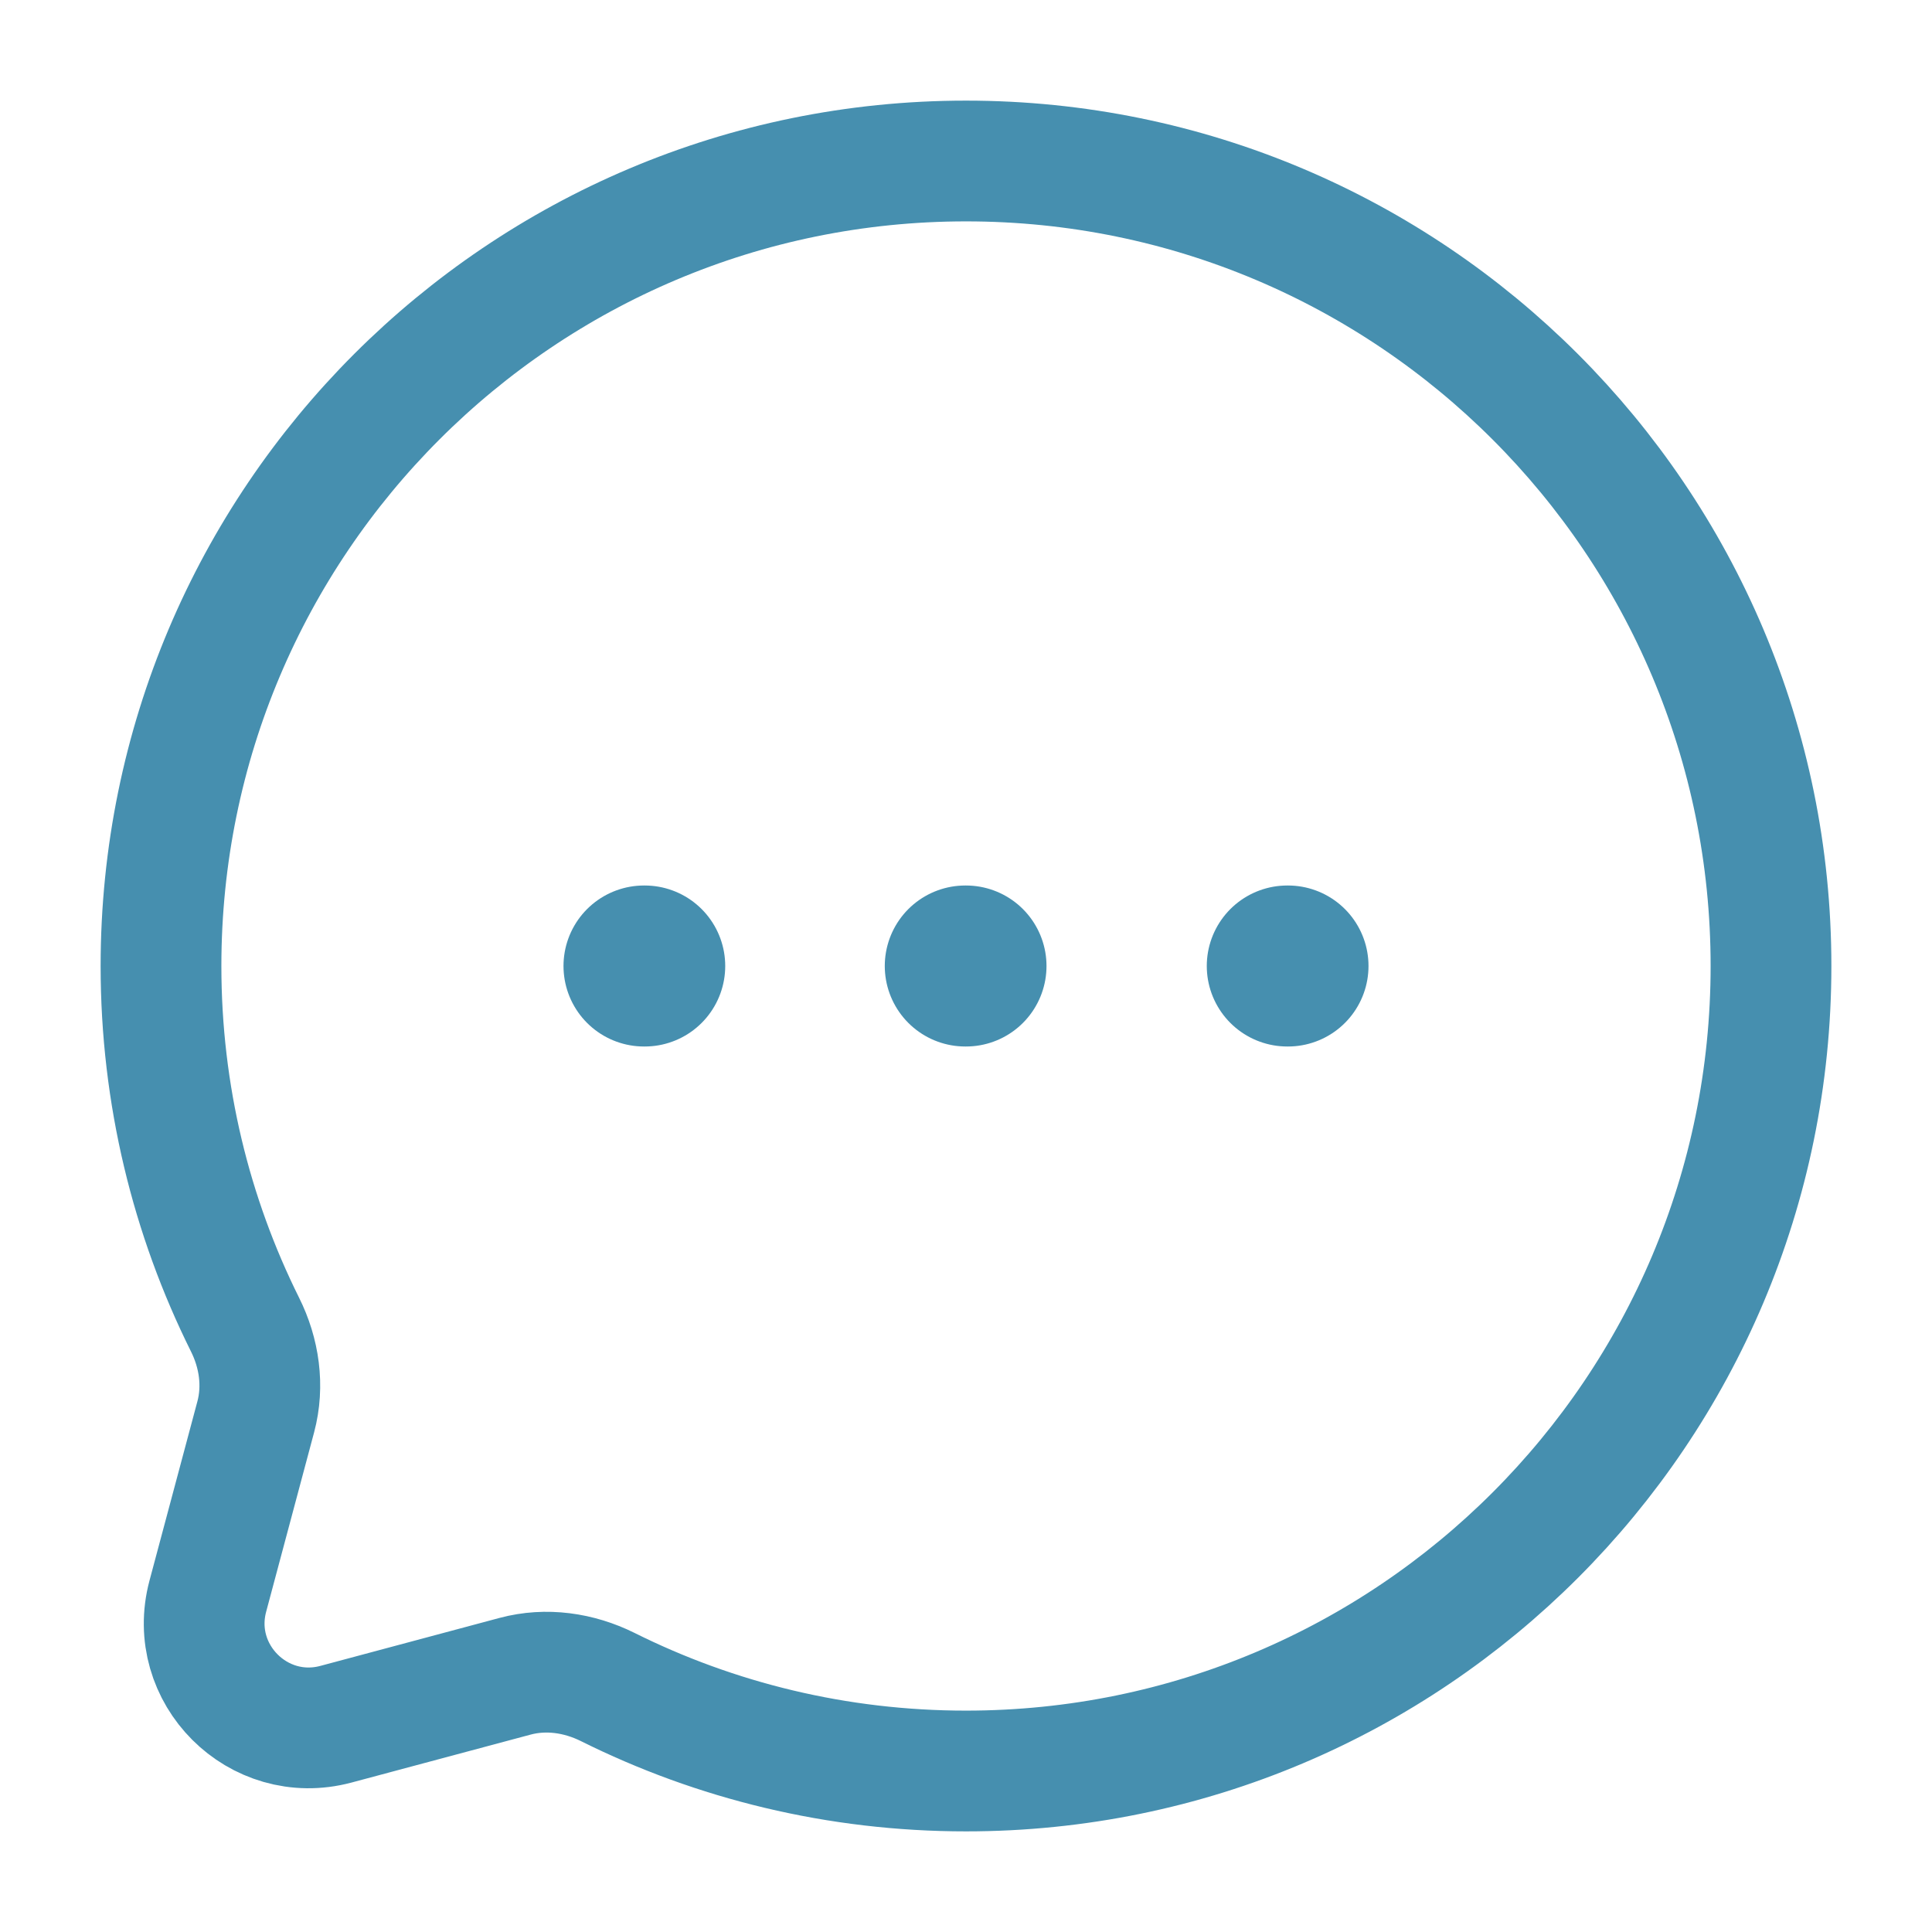
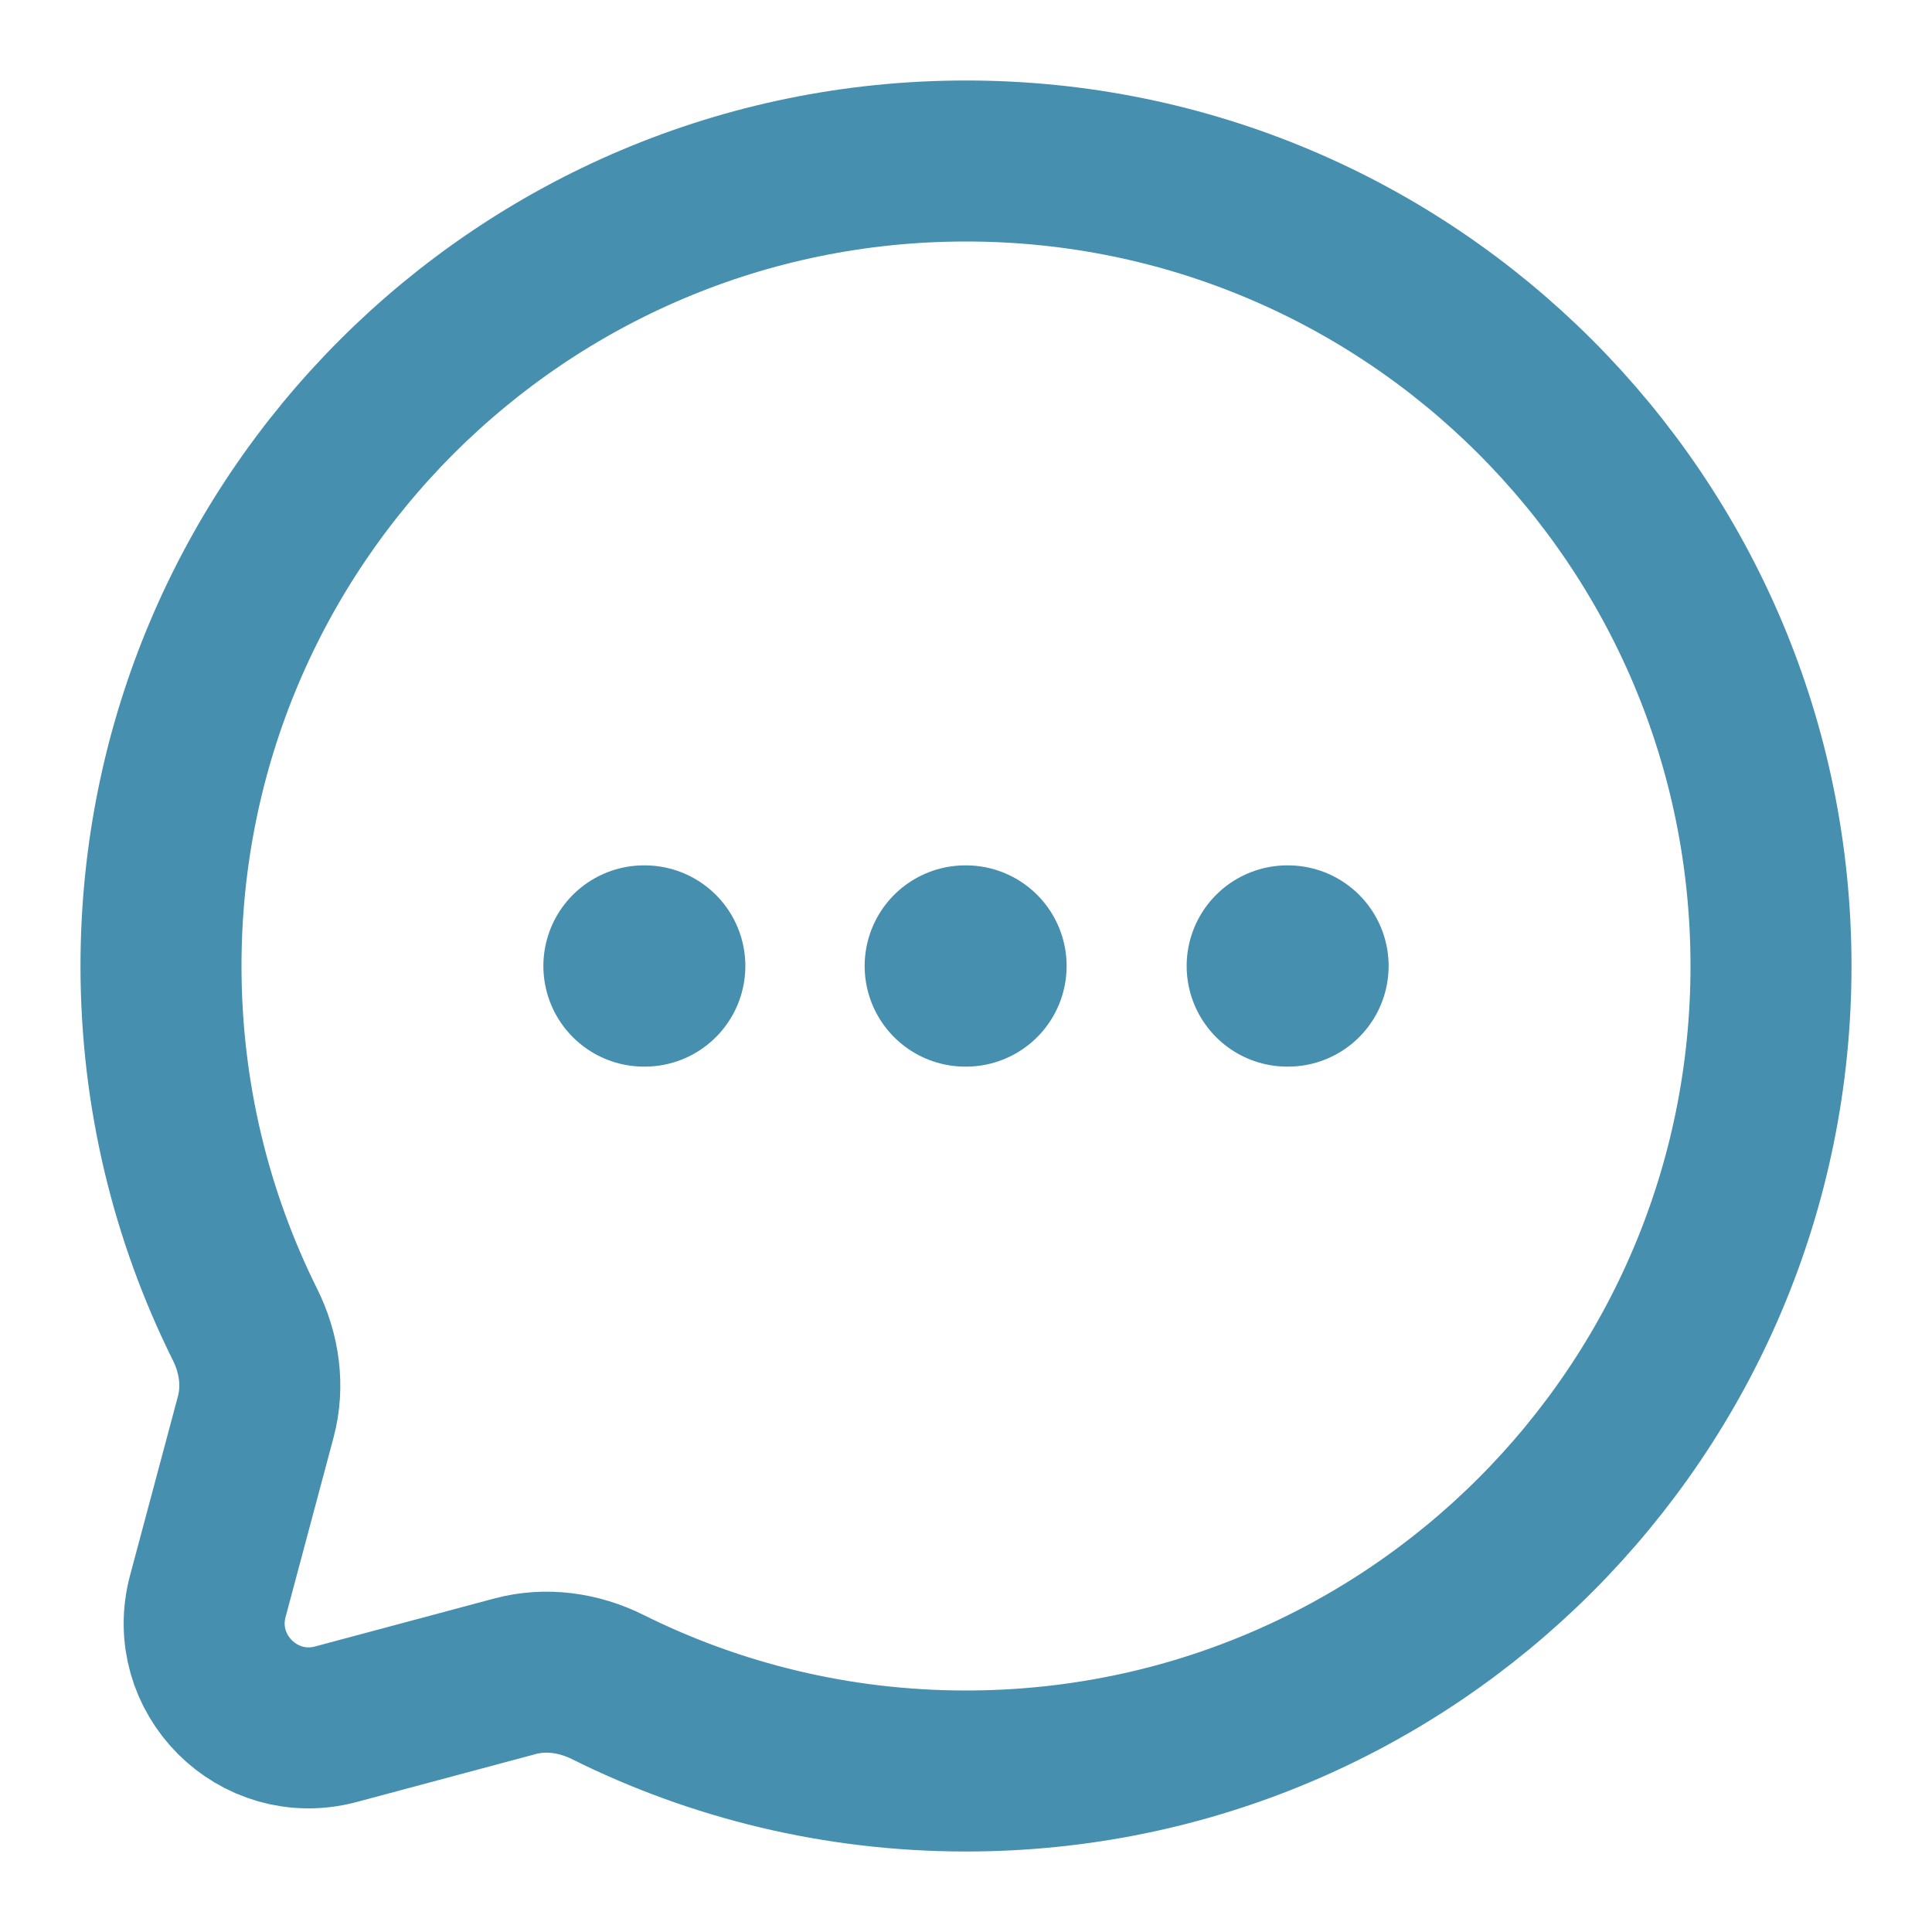
<svg xmlns="http://www.w3.org/2000/svg" width="800px" height="800px" viewBox="0 0 24 24" fill="none">
-   <path d="M8 12H8.009M11.991 12H12M15.991 12H16" stroke="#468FAF" stroke-width="2" stroke-linecap="round" stroke-linejoin="round" />
-   <path d="M12 22C17.523 22 22 17.523 22 12C22 6.477 17.523 2 12 2C6.477 2 2 6.477 2 12C2 13.6 2.376 15.112 3.043 16.453C3.221 16.809 3.28 17.216 3.177 17.601L2.582 19.827C2.323 20.793 3.207 21.677 4.173 21.419L6.399 20.823C6.784 20.72 7.191 20.779 7.548 20.956C8.888 21.624 10.4 22 12 22Z" stroke="#468FAF" stroke-width="1.5" />
+   <path d="M8 12H8.009M11.991 12H12M15.991 12H16" stroke="#468FAF" stroke-width="2.5" stroke-linecap="round" stroke-linejoin="round" />
+   <path d="M12 22C17.523 22 22 17.523 22 12C22 6.477 17.523 2 12 2C6.477 2 2 6.477 2 12C2 13.6 2.376 15.112 3.043 16.453C3.221 16.809 3.28 17.216 3.177 17.601L2.582 19.827C2.323 20.793 3.207 21.677 4.173 21.419L6.399 20.823C6.784 20.72 7.191 20.779 7.548 20.956C8.888 21.624 10.4 22 12 22Z" stroke="#468FAF" stroke-width="2" />
</svg>
